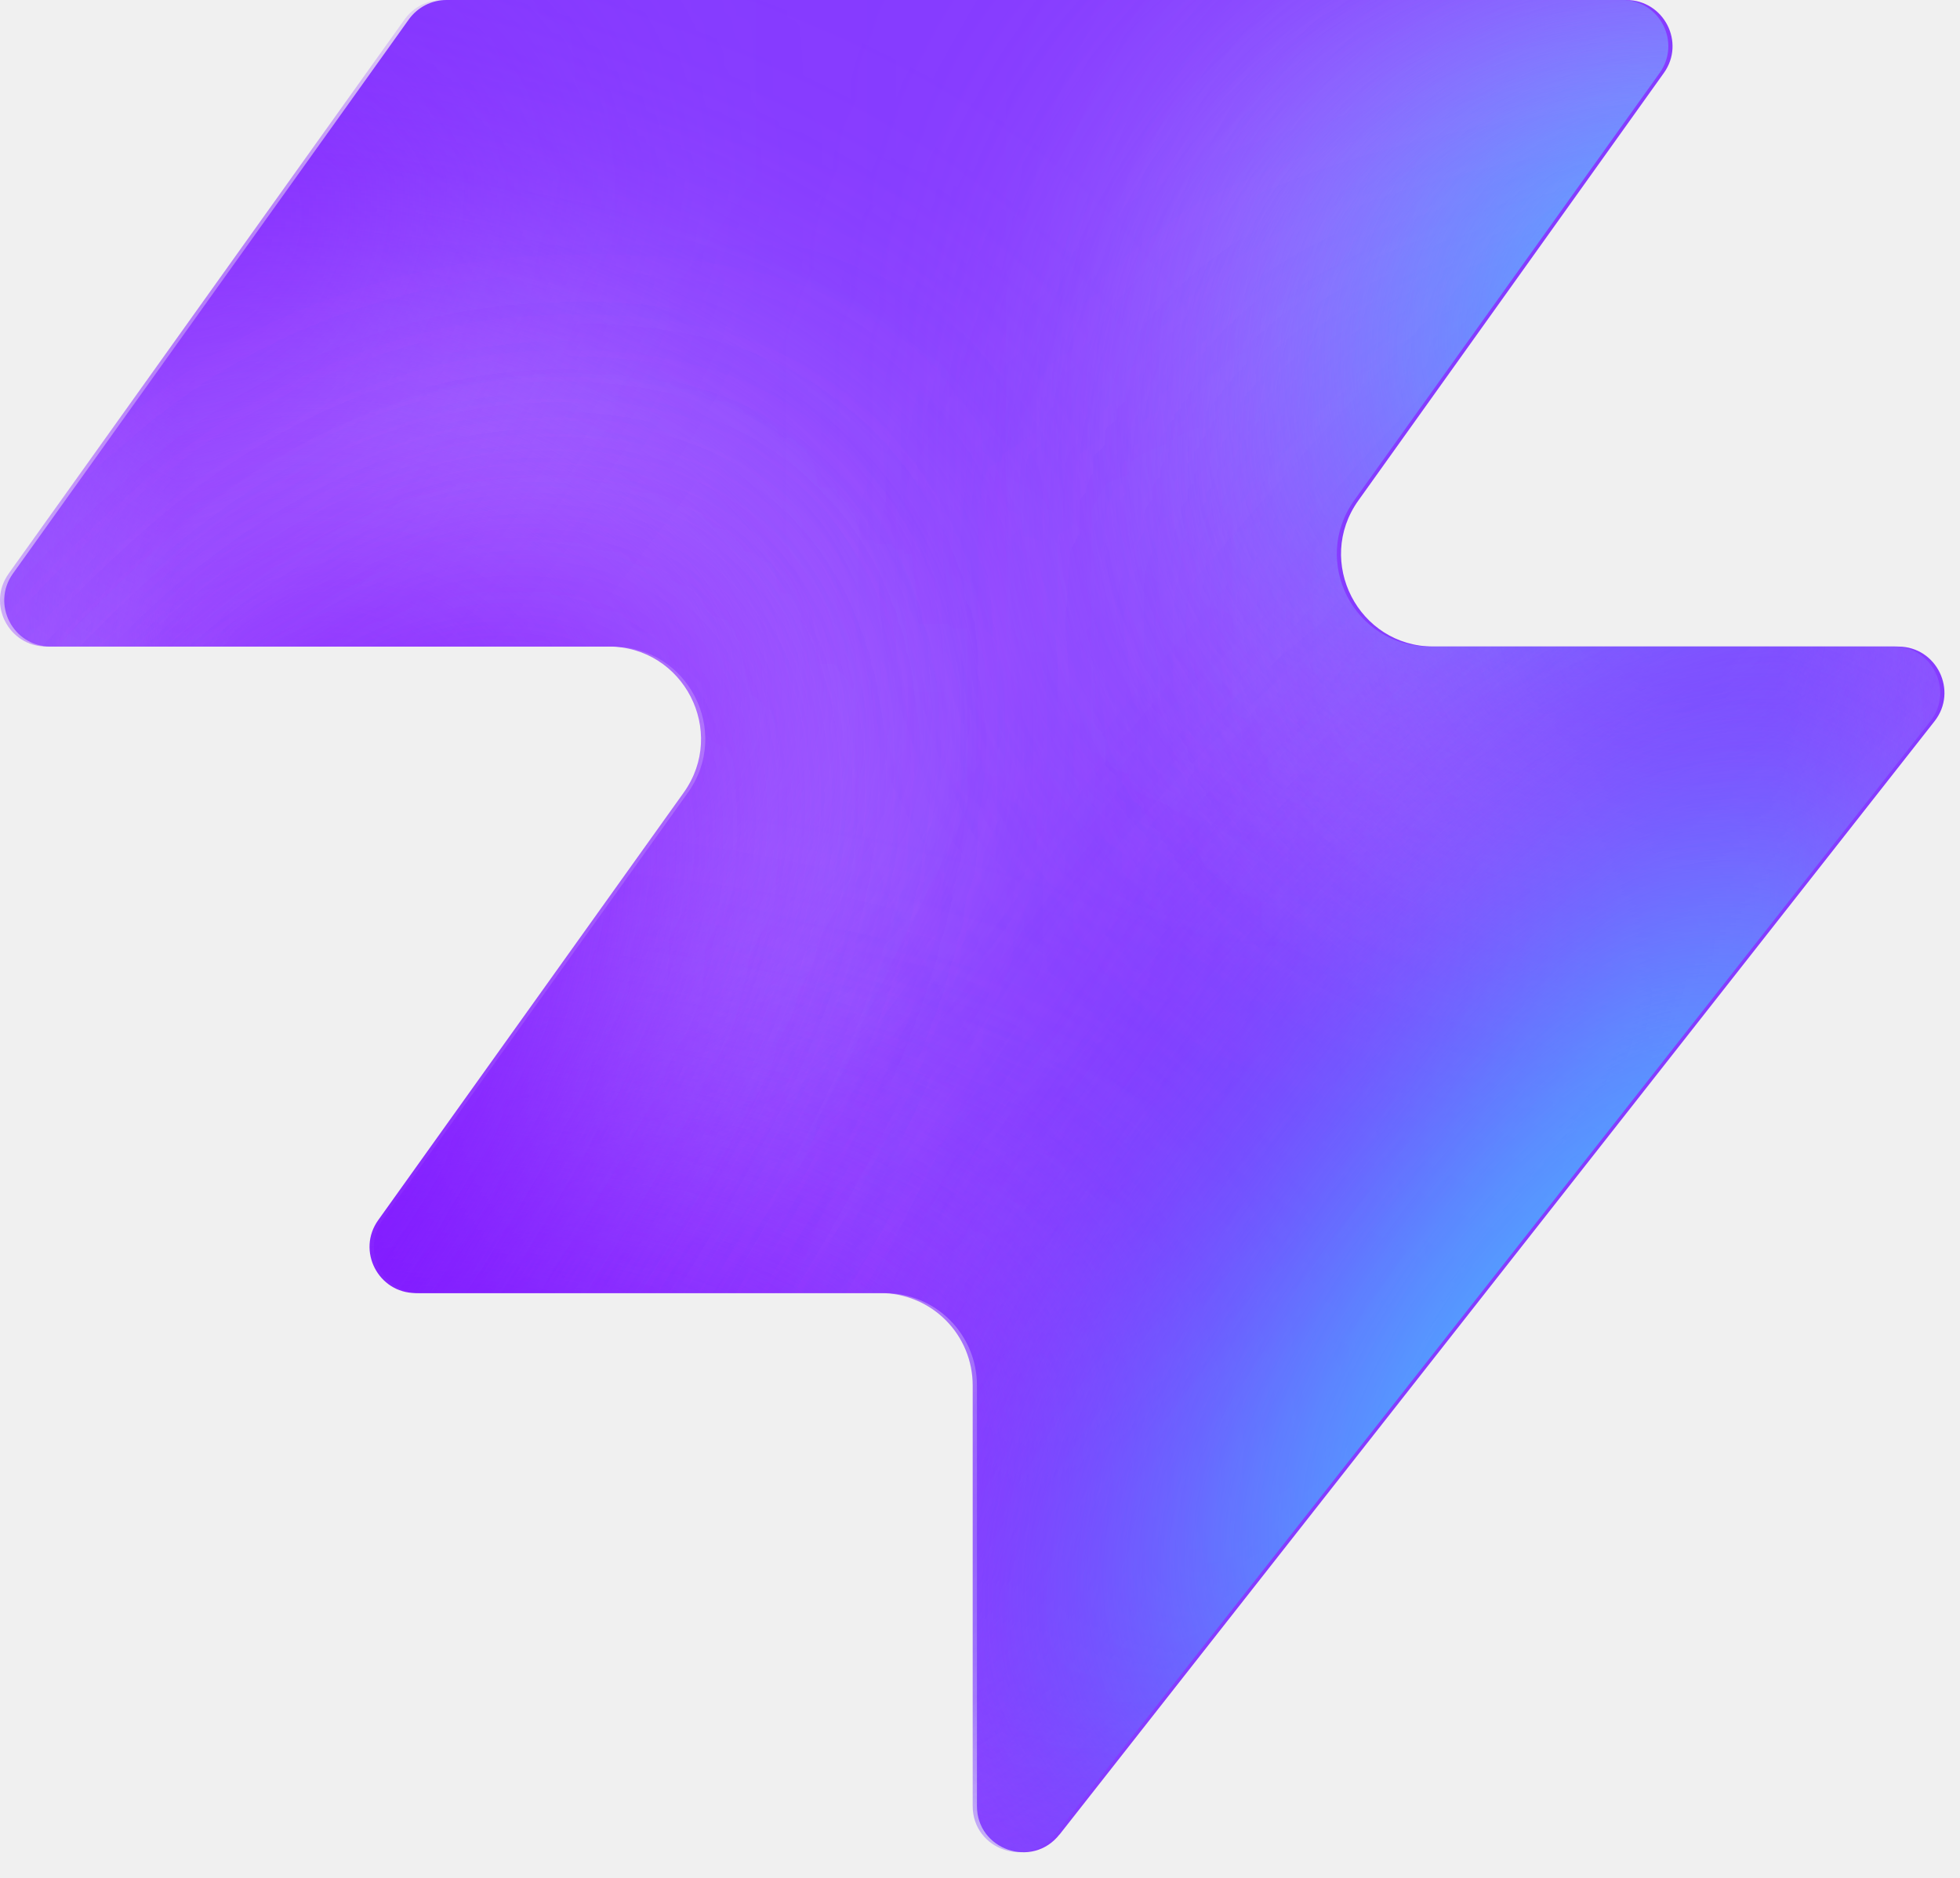
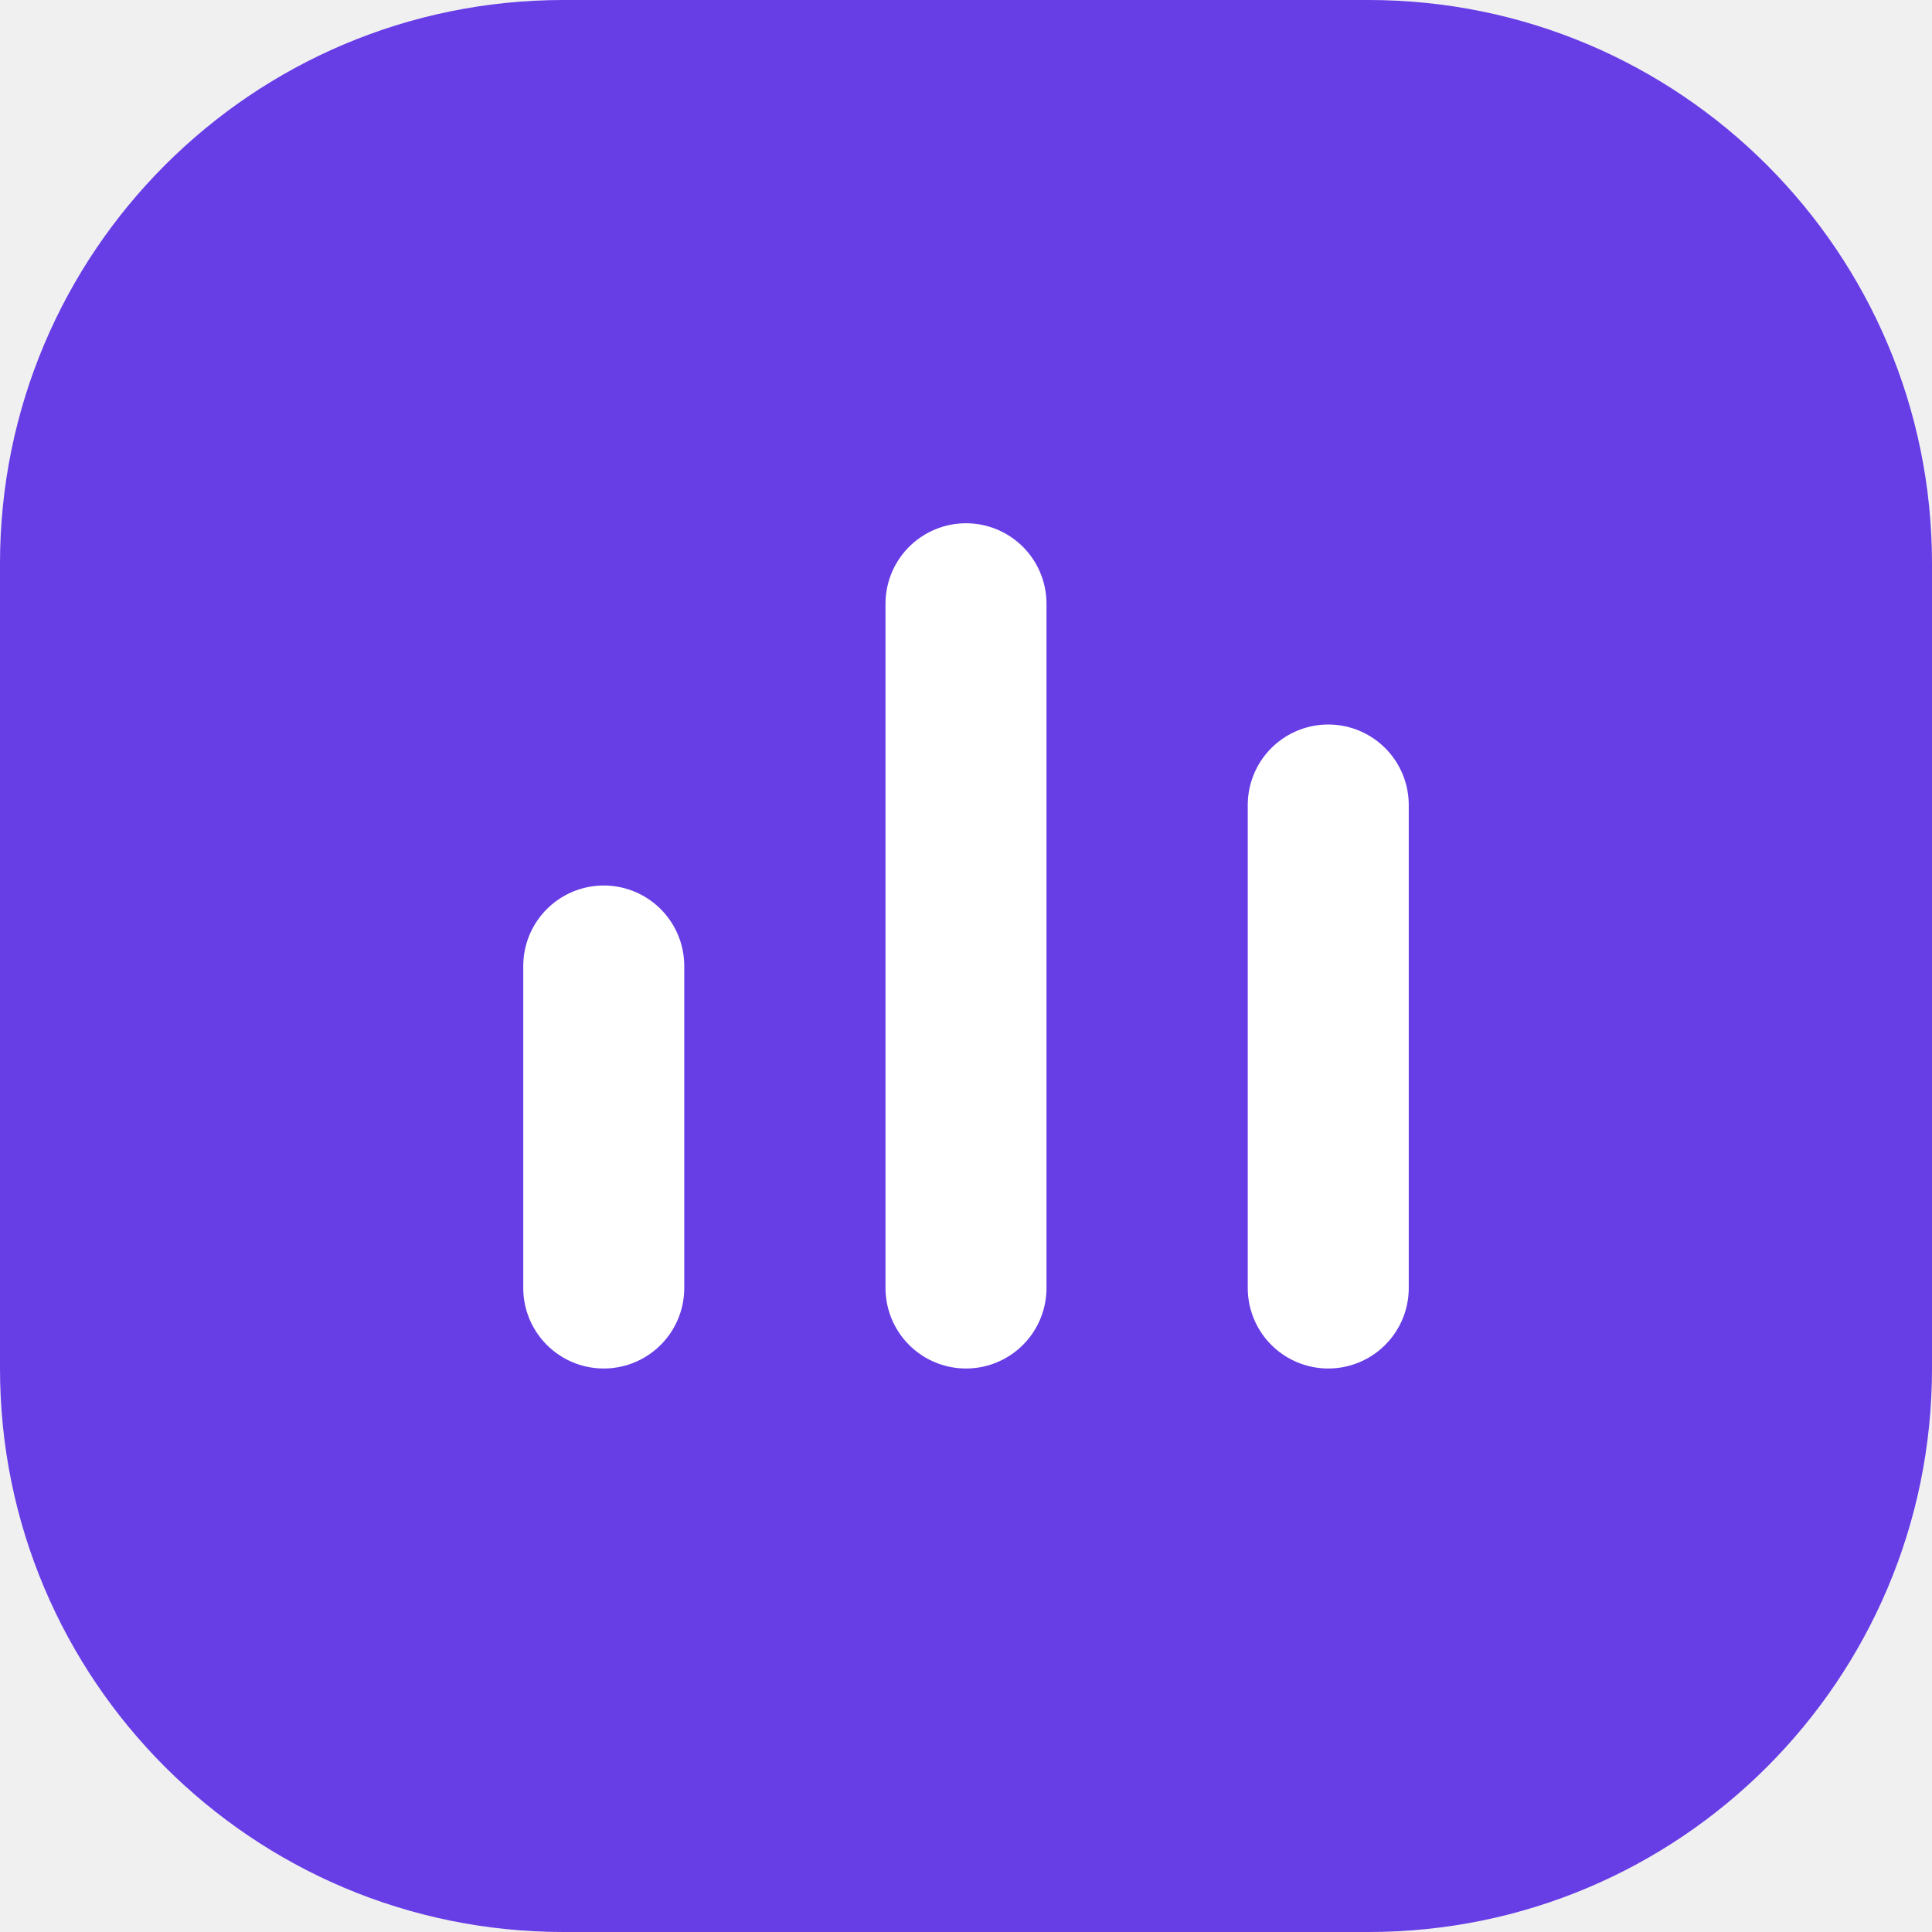
- <svg xmlns="http://www.w3.org/2000/svg" width="48" height="46" fill="none" viewBox="0 0 48 46">
-   <path fill="#863bff" d="M25.946 44.938c-.664.845-2.021.375-2.021-.698V33.937a2.26 2.26 0 0 0-2.262-2.262H10.287c-.92 0-1.456-1.04-.92-1.788l7.48-10.471c1.07-1.497 0-3.578-1.842-3.578H1.237c-.92 0-1.456-1.04-.92-1.788L10.013.474c.214-.297.556-.474.92-.474h28.894c.92 0 1.456 1.04.92 1.788l-7.48 10.471c-1.07 1.498 0 3.579 1.842 3.579h11.377c.943 0 1.473 1.088.89 1.83L25.947 44.94z" style="fill:#863bff;fill:color(display-p3 .525 .23 1);fill-opacity:1" />
-   <mask id="a" width="48" height="46" x="0" y="0" maskUnits="userSpaceOnUse" style="mask-type:alpha">
-     <path fill="#000" d="M25.842 44.938c-.664.844-2.021.375-2.021-.698V33.937a2.26 2.26 0 0 0-2.262-2.262H10.183c-.92 0-1.456-1.04-.92-1.788l7.48-10.471c1.07-1.498 0-3.579-1.842-3.579H1.133c-.92 0-1.456-1.04-.92-1.787L9.91.473c.214-.297.556-.474.92-.474h28.894c.92 0 1.456 1.04.92 1.788l-7.48 10.471c-1.07 1.498 0 3.578 1.842 3.578h11.377c.943 0 1.473 1.088.89 1.832L25.843 44.94z" style="fill:#000;fill-opacity:1" />
-   </mask>
-   <g mask="url(#a)">
-     <g filter="url(#b)">
-       <ellipse cx="5.508" cy="14.704" fill="#ede6ff" rx="5.508" ry="14.704" style="fill:#ede6ff;fill:color(display-p3 .927 .903 1);fill-opacity:1" transform="matrix(.00324 1 1 -.00324 -4.47 31.516)" />
-     </g>
-     <g filter="url(#c)">
-       <ellipse cx="10.399" cy="29.851" fill="#ede6ff" rx="10.399" ry="29.851" style="fill:#ede6ff;fill:color(display-p3 .927 .903 1);fill-opacity:1" transform="matrix(.00324 1 1 -.00324 -39.328 7.883)" />
-     </g>
-     <g filter="url(#d)">
-       <ellipse cx="5.508" cy="30.487" fill="#7e14ff" rx="5.508" ry="30.487" style="fill:#7e14ff;fill:color(display-p3 .492 .077 1);fill-opacity:1" transform="rotate(89.814 -25.913 -14.639)scale(1 -1)" />
-     </g>
-     <g filter="url(#e)">
-       <ellipse cx="5.508" cy="30.599" fill="#7e14ff" rx="5.508" ry="30.599" style="fill:#7e14ff;fill:color(display-p3 .492 .077 1);fill-opacity:1" transform="rotate(89.814 -32.644 -3.334)scale(1 -1)" />
-     </g>
-     <g filter="url(#f)">
-       <ellipse cx="5.508" cy="30.599" fill="#7e14ff" rx="5.508" ry="30.599" style="fill:#7e14ff;fill:color(display-p3 .492 .077 1);fill-opacity:1" transform="matrix(.00324 1 1 -.00324 -34.34 30.47)" />
-     </g>
-     <g filter="url(#g)">
-       <ellipse cx="14.072" cy="22.078" fill="#ede6ff" rx="14.072" ry="22.078" style="fill:#ede6ff;fill:color(display-p3 .927 .903 1);fill-opacity:1" transform="rotate(93.35 24.506 48.493)scale(-1 1)" />
-     </g>
-     <g filter="url(#h)">
-       <ellipse cx="3.47" cy="21.501" fill="#7e14ff" rx="3.47" ry="21.501" style="fill:#7e14ff;fill:color(display-p3 .492 .077 1);fill-opacity:1" transform="rotate(89.009 28.708 47.59)scale(-1 1)" />
-     </g>
-     <g filter="url(#i)">
-       <ellipse cx="3.47" cy="21.501" fill="#7e14ff" rx="3.47" ry="21.501" style="fill:#7e14ff;fill:color(display-p3 .492 .077 1);fill-opacity:1" transform="rotate(89.009 28.708 47.59)scale(-1 1)" />
-     </g>
-     <g filter="url(#j)">
-       <ellipse cx=".387" cy="8.972" fill="#7e14ff" rx="4.407" ry="29.108" style="fill:#7e14ff;fill:color(display-p3 .492 .077 1);fill-opacity:1" transform="rotate(39.51 .387 8.972)" />
-     </g>
-     <g filter="url(#k)">
-       <ellipse cx="47.523" cy="-6.092" fill="#7e14ff" rx="4.407" ry="29.108" style="fill:#7e14ff;fill:color(display-p3 .492 .077 1);fill-opacity:1" transform="rotate(37.892 47.523 -6.092)" />
-     </g>
-     <g filter="url(#l)">
-       <ellipse cx="41.412" cy="6.333" fill="#47bfff" rx="5.971" ry="9.665" style="fill:#47bfff;fill:color(display-p3 .28 .748 1);fill-opacity:1" transform="rotate(37.892 41.412 6.333)" />
-     </g>
-     <g filter="url(#m)">
-       <ellipse cx="-1.879" cy="38.332" fill="#7e14ff" rx="4.407" ry="29.108" style="fill:#7e14ff;fill:color(display-p3 .492 .077 1);fill-opacity:1" transform="rotate(37.892 -1.88 38.332)" />
-     </g>
-     <g filter="url(#n)">
-       <ellipse cx="-1.879" cy="38.332" fill="#7e14ff" rx="4.407" ry="29.108" style="fill:#7e14ff;fill:color(display-p3 .492 .077 1);fill-opacity:1" transform="rotate(37.892 -1.88 38.332)" />
-     </g>
-     <g filter="url(#o)">
-       <ellipse cx="35.651" cy="29.907" fill="#7e14ff" rx="4.407" ry="29.108" style="fill:#7e14ff;fill:color(display-p3 .492 .077 1);fill-opacity:1" transform="rotate(37.892 35.651 29.907)" />
-     </g>
-     <g filter="url(#p)">
-       <ellipse cx="38.418" cy="32.4" fill="#47bfff" rx="5.971" ry="15.297" style="fill:#47bfff;fill:color(display-p3 .28 .748 1);fill-opacity:1" transform="rotate(37.892 38.418 32.4)" />
-     </g>
-   </g>
-   <defs>
-     <filter id="b" width="60.045" height="41.654" x="-19.77" y="16.149" color-interpolation-filters="sRGB" filterUnits="userSpaceOnUse">
-       <feFlood flood-opacity="0" result="BackgroundImageFix" />
-       <feBlend in="SourceGraphic" in2="BackgroundImageFix" result="shape" />
-       <feGaussianBlur result="effect1_foregroundBlur_2002_17158" stdDeviation="7.659" />
-     </filter>
-     <filter id="c" width="90.34" height="51.437" x="-54.613" y="-7.533" color-interpolation-filters="sRGB" filterUnits="userSpaceOnUse">
-       <feFlood flood-opacity="0" result="BackgroundImageFix" />
-       <feBlend in="SourceGraphic" in2="BackgroundImageFix" result="shape" />
-       <feGaussianBlur result="effect1_foregroundBlur_2002_17158" stdDeviation="7.659" />
-     </filter>
-     <filter id="d" width="79.355" height="29.4" x="-49.64" y="2.03" color-interpolation-filters="sRGB" filterUnits="userSpaceOnUse">
-       <feFlood flood-opacity="0" result="BackgroundImageFix" />
-       <feBlend in="SourceGraphic" in2="BackgroundImageFix" result="shape" />
-       <feGaussianBlur result="effect1_foregroundBlur_2002_17158" stdDeviation="4.596" />
-     </filter>
-     <filter id="e" width="79.579" height="29.4" x="-45.045" y="20.029" color-interpolation-filters="sRGB" filterUnits="userSpaceOnUse">
-       <feFlood flood-opacity="0" result="BackgroundImageFix" />
-       <feBlend in="SourceGraphic" in2="BackgroundImageFix" result="shape" />
-       <feGaussianBlur result="effect1_foregroundBlur_2002_17158" stdDeviation="4.596" />
-     </filter>
-     <filter id="f" width="79.579" height="29.4" x="-43.513" y="21.178" color-interpolation-filters="sRGB" filterUnits="userSpaceOnUse">
-       <feFlood flood-opacity="0" result="BackgroundImageFix" />
-       <feBlend in="SourceGraphic" in2="BackgroundImageFix" result="shape" />
-       <feGaussianBlur result="effect1_foregroundBlur_2002_17158" stdDeviation="4.596" />
-     </filter>
-     <filter id="g" width="74.749" height="58.852" x="15.756" y="-17.901" color-interpolation-filters="sRGB" filterUnits="userSpaceOnUse">
-       <feFlood flood-opacity="0" result="BackgroundImageFix" />
-       <feBlend in="SourceGraphic" in2="BackgroundImageFix" result="shape" />
-       <feGaussianBlur result="effect1_foregroundBlur_2002_17158" stdDeviation="7.659" />
-     </filter>
-     <filter id="h" width="61.377" height="25.362" x="23.548" y="2.284" color-interpolation-filters="sRGB" filterUnits="userSpaceOnUse">
-       <feFlood flood-opacity="0" result="BackgroundImageFix" />
-       <feBlend in="SourceGraphic" in2="BackgroundImageFix" result="shape" />
-       <feGaussianBlur result="effect1_foregroundBlur_2002_17158" stdDeviation="4.596" />
-     </filter>
-     <filter id="i" width="61.377" height="25.362" x="23.548" y="2.284" color-interpolation-filters="sRGB" filterUnits="userSpaceOnUse">
-       <feFlood flood-opacity="0" result="BackgroundImageFix" />
-       <feBlend in="SourceGraphic" in2="BackgroundImageFix" result="shape" />
-       <feGaussianBlur result="effect1_foregroundBlur_2002_17158" stdDeviation="4.596" />
-     </filter>
-     <filter id="j" width="56.045" height="63.649" x="-27.636" y="-22.853" color-interpolation-filters="sRGB" filterUnits="userSpaceOnUse">
-       <feFlood flood-opacity="0" result="BackgroundImageFix" />
-       <feBlend in="SourceGraphic" in2="BackgroundImageFix" result="shape" />
-       <feGaussianBlur result="effect1_foregroundBlur_2002_17158" stdDeviation="4.596" />
-     </filter>
-     <filter id="k" width="54.814" height="64.646" x="20.116" y="-38.415" color-interpolation-filters="sRGB" filterUnits="userSpaceOnUse">
-       <feFlood flood-opacity="0" result="BackgroundImageFix" />
-       <feBlend in="SourceGraphic" in2="BackgroundImageFix" result="shape" />
-       <feGaussianBlur result="effect1_foregroundBlur_2002_17158" stdDeviation="4.596" />
-     </filter>
-     <filter id="l" width="33.541" height="35.313" x="24.641" y="-11.323" color-interpolation-filters="sRGB" filterUnits="userSpaceOnUse">
-       <feFlood flood-opacity="0" result="BackgroundImageFix" />
-       <feBlend in="SourceGraphic" in2="BackgroundImageFix" result="shape" />
-       <feGaussianBlur result="effect1_foregroundBlur_2002_17158" stdDeviation="4.596" />
-     </filter>
-     <filter id="m" width="54.814" height="64.646" x="-29.286" y="6.009" color-interpolation-filters="sRGB" filterUnits="userSpaceOnUse">
-       <feFlood flood-opacity="0" result="BackgroundImageFix" />
-       <feBlend in="SourceGraphic" in2="BackgroundImageFix" result="shape" />
-       <feGaussianBlur result="effect1_foregroundBlur_2002_17158" stdDeviation="4.596" />
-     </filter>
-     <filter id="n" width="54.814" height="64.646" x="-29.286" y="6.009" color-interpolation-filters="sRGB" filterUnits="userSpaceOnUse">
-       <feFlood flood-opacity="0" result="BackgroundImageFix" />
-       <feBlend in="SourceGraphic" in2="BackgroundImageFix" result="shape" />
-       <feGaussianBlur result="effect1_foregroundBlur_2002_17158" stdDeviation="4.596" />
-     </filter>
-     <filter id="o" width="54.814" height="64.646" x="8.244" y="-2.416" color-interpolation-filters="sRGB" filterUnits="userSpaceOnUse">
-       <feFlood flood-opacity="0" result="BackgroundImageFix" />
-       <feBlend in="SourceGraphic" in2="BackgroundImageFix" result="shape" />
-       <feGaussianBlur result="effect1_foregroundBlur_2002_17158" stdDeviation="4.596" />
-     </filter>
-     <filter id="p" width="39.409" height="43.623" x="18.713" y="10.588" color-interpolation-filters="sRGB" filterUnits="userSpaceOnUse">
-       <feFlood flood-opacity="0" result="BackgroundImageFix" />
-       <feBlend in="SourceGraphic" in2="BackgroundImageFix" result="shape" />
-       <feGaussianBlur result="effect1_foregroundBlur_2002_17158" stdDeviation="4.596" />
-     </filter>
-   </defs>
+ <svg xmlns="http://www.w3.org/2000/svg" viewBox="0 0 48 48">
+   <rect width="48" height="48" rx="14" fill="#673de6" />
+   <path d="M15 32v-8m9 8V15m9 17V20" fill="none" stroke="#fff" stroke-linecap="round" stroke-width="4" />
</svg>
